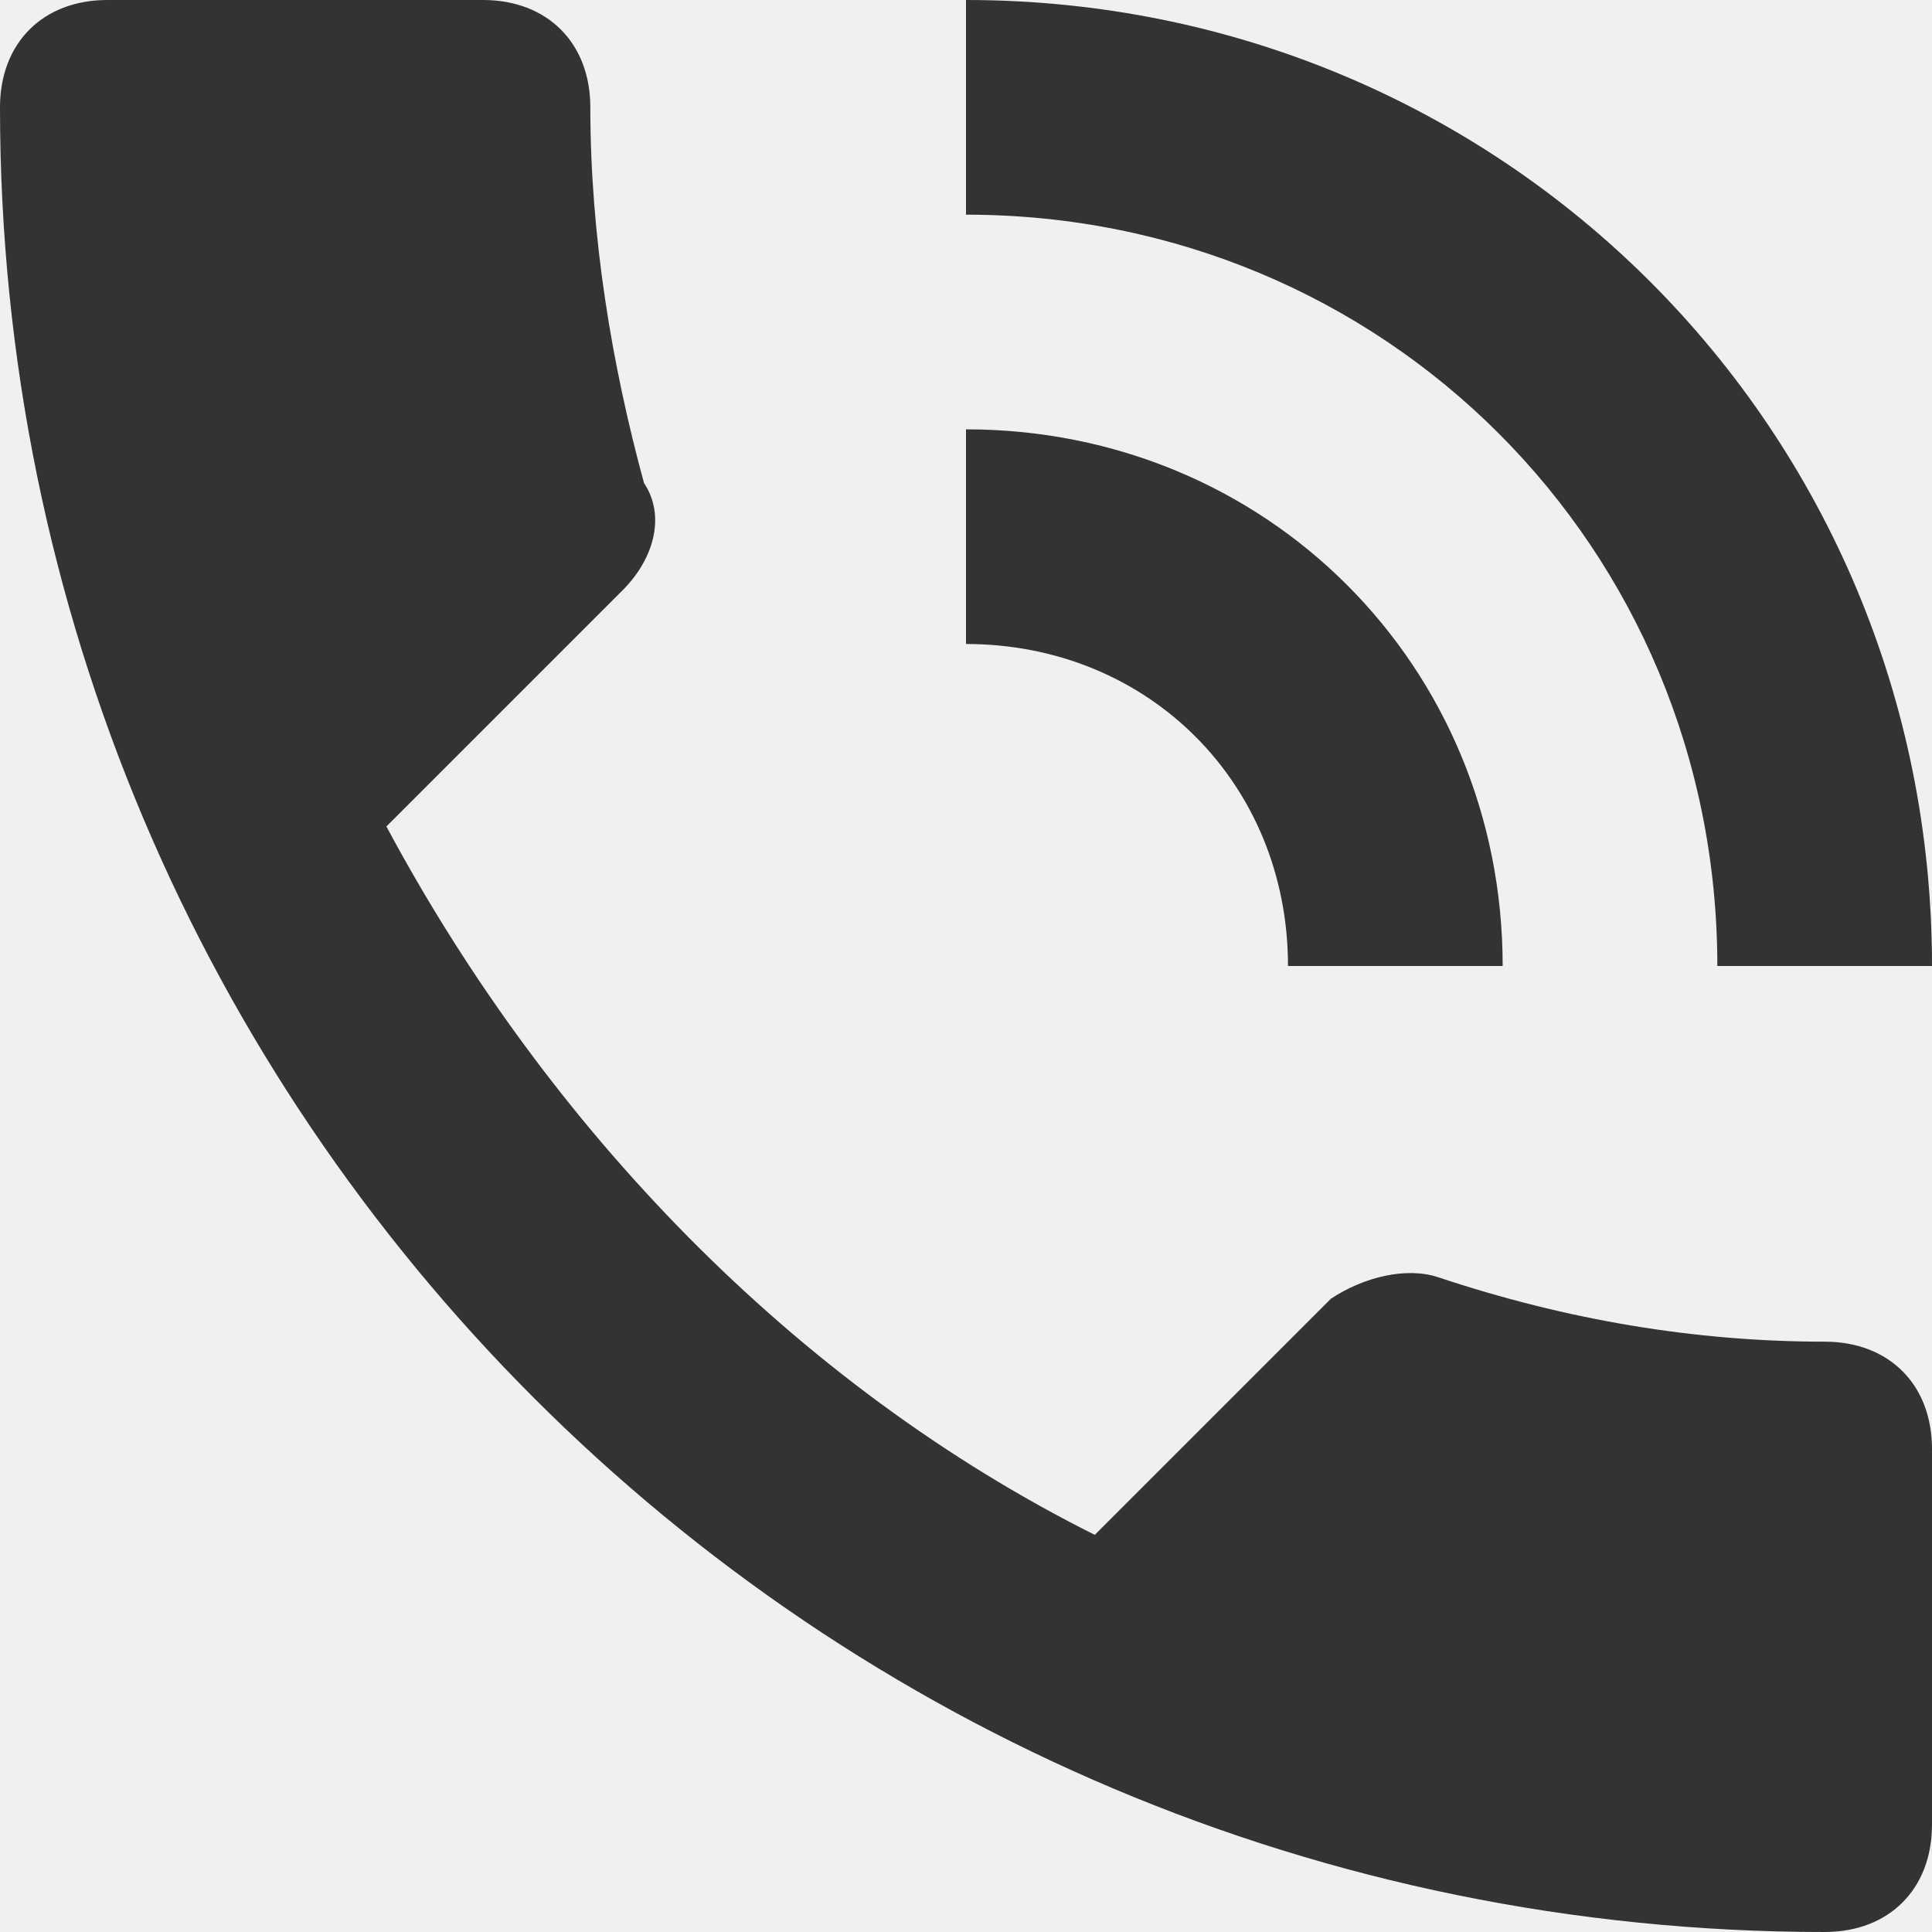
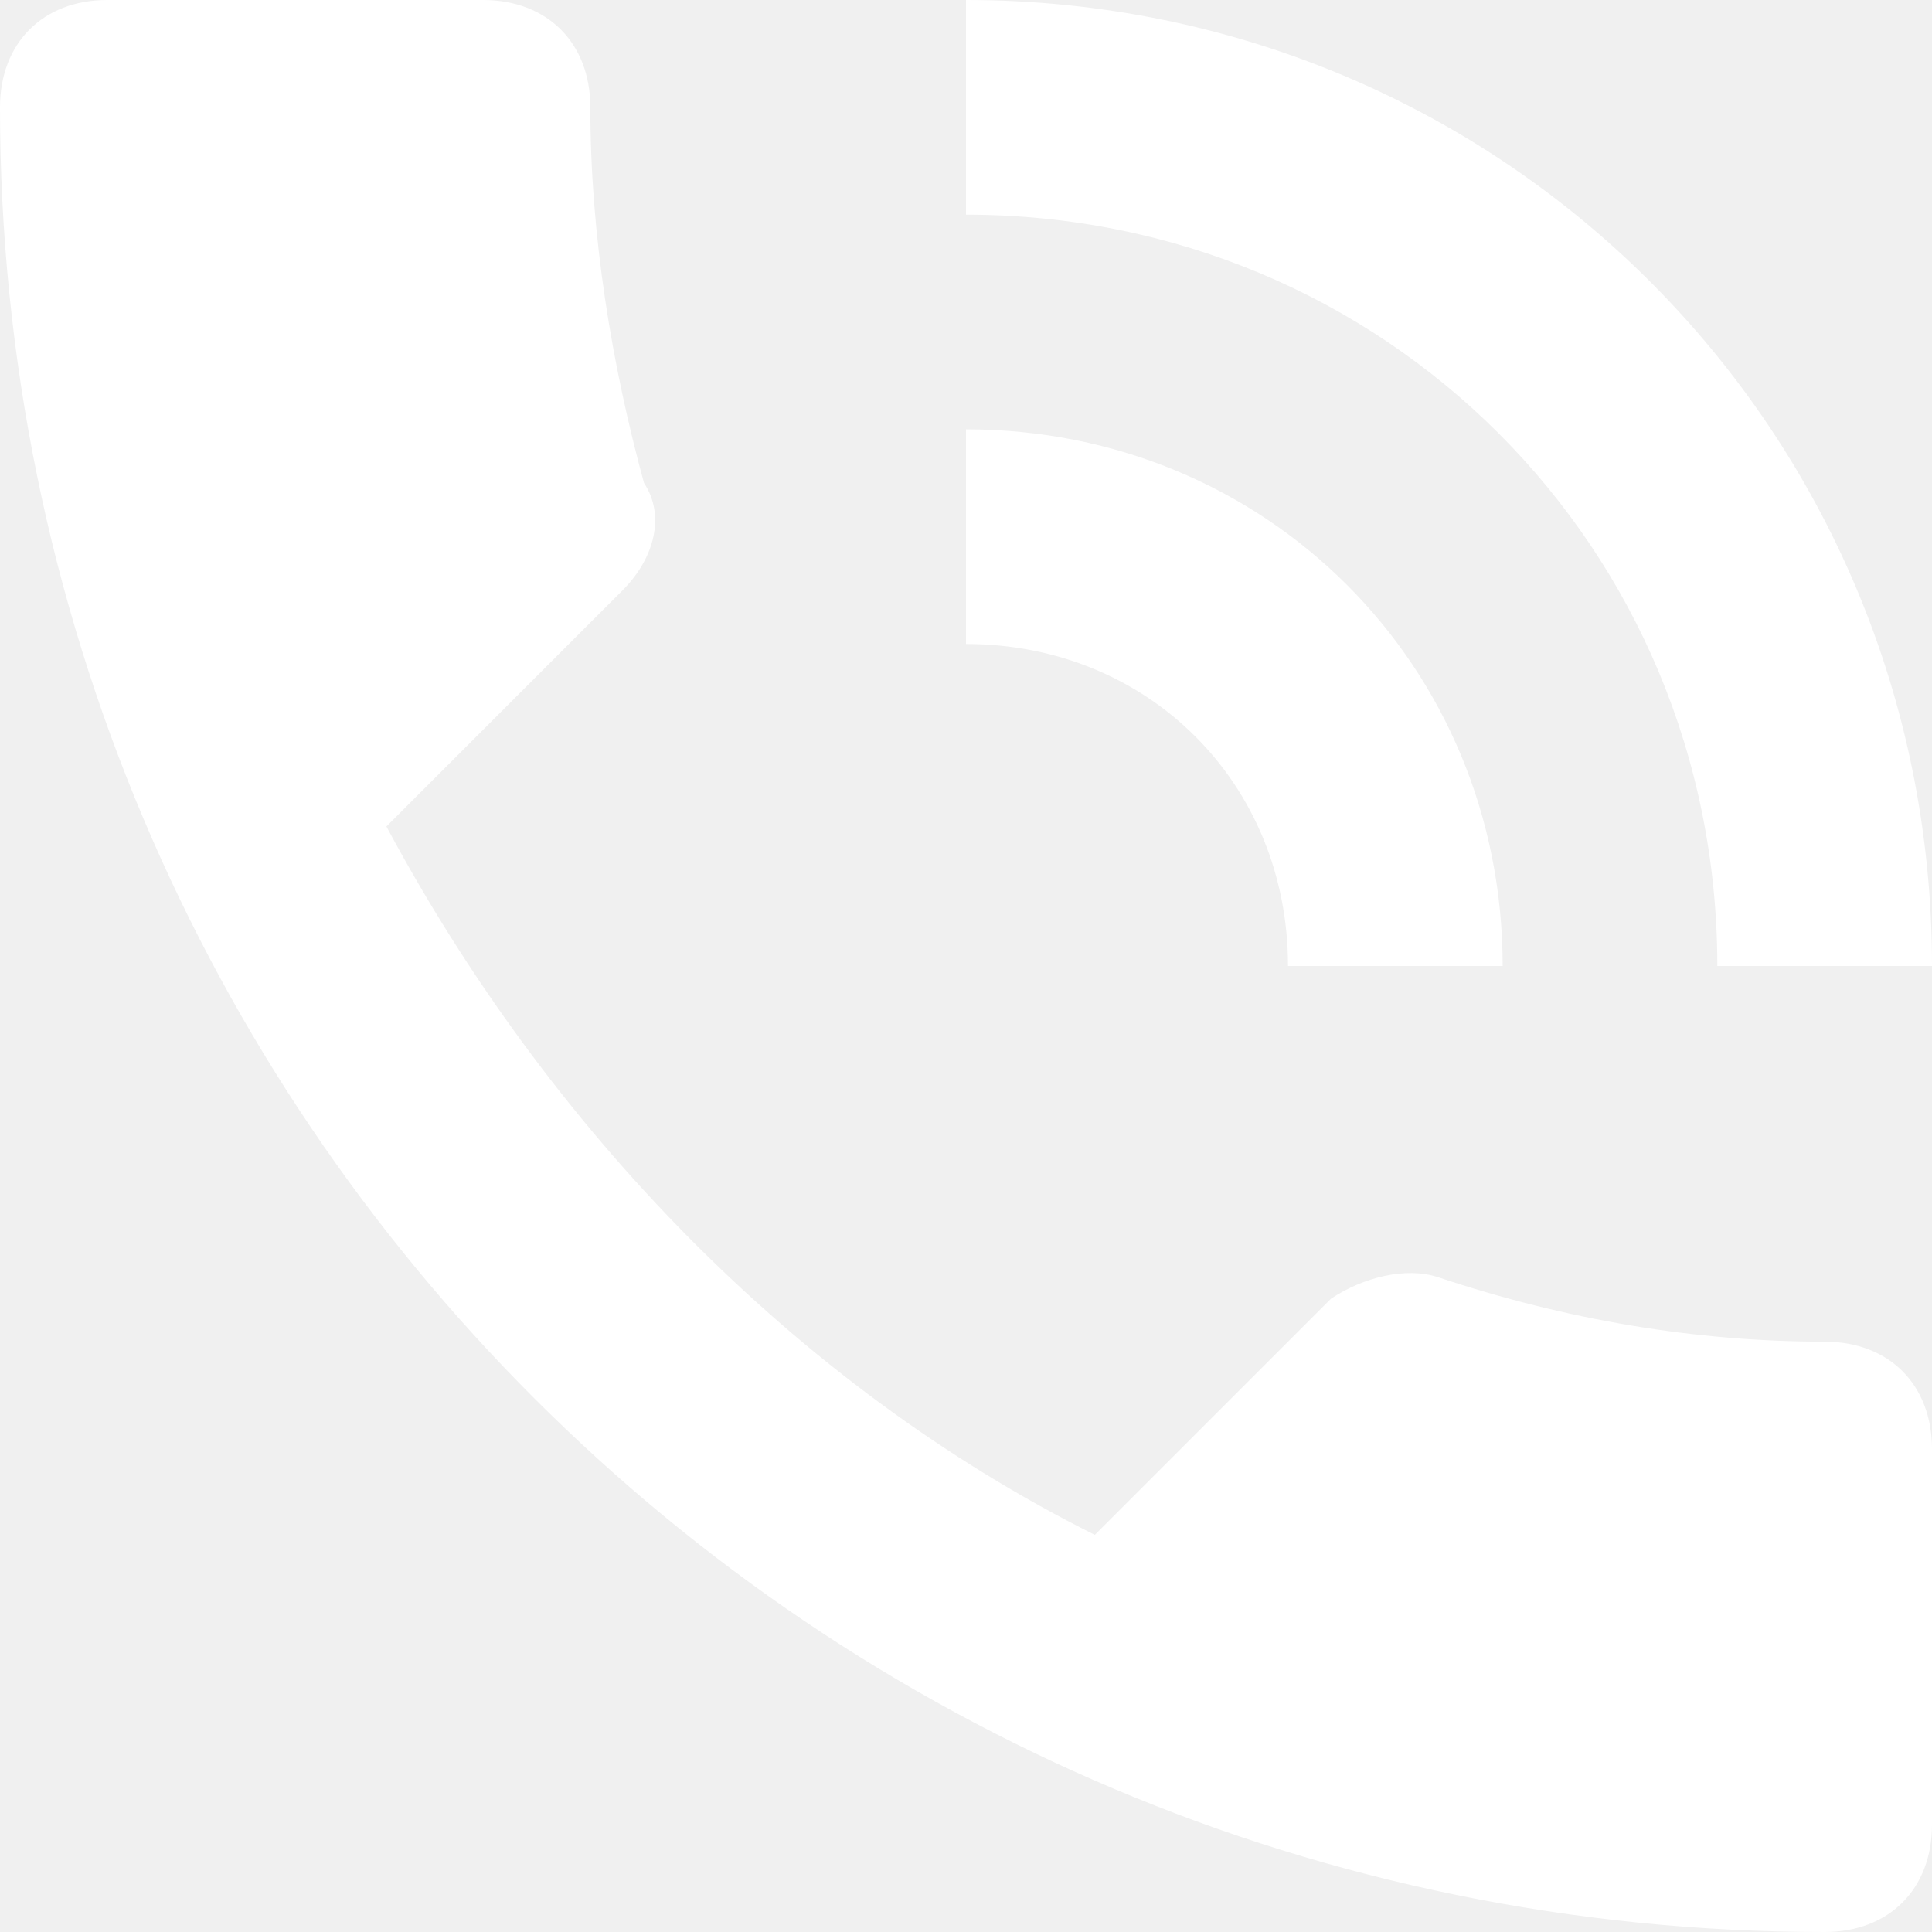
<svg xmlns="http://www.w3.org/2000/svg" width="18" height="18">
-   <path d="M17 12.5c-1.2 0-2.4-.2-3.6-.6-.3-.1-.7 0-1 .2l-2.2 2.2c-2.8-1.4-5.1-3.8-6.6-6.6l2.2-2.2c.3-.3.4-.7.2-1-.3-1.1-.5-2.3-.5-3.5 0-.6-.4-1-1-1H1C.4 0 0 .4 0 1c0 9.4 7.6 17 17 17 .6 0 1-.4 1-1v-3.5c0-.6-.4-1-1-1zM16 9h2c0-5-4-9-9-9v2c3.9 0 7 3.1 7 7zm-4 0h2c0-2.8-2.2-5-5-5v2c1.7 0 3 1.3 3 3z" fill="#333" fill-rule="evenodd" />
+   <path d="M17 12.5c-1.2 0-2.4-.2-3.6-.6-.3-.1-.7 0-1 .2l-2.2 2.2c-2.8-1.4-5.1-3.8-6.6-6.6l2.2-2.2c.3-.3.4-.7.2-1-.3-1.1-.5-2.3-.5-3.5 0-.6-.4-1-1-1H1C.4 0 0 .4 0 1c0 9.4 7.6 17 17 17 .6 0 1-.4 1-1v-3.5c0-.6-.4-1-1-1zM16 9h2c0-5-4-9-9-9v2c3.9 0 7 3.1 7 7zm-4 0h2c0-2.8-2.2-5-5-5v2c1.7 0 3 1.3 3 3z" fill="#fff" fill-rule="evenodd" />
</svg>
